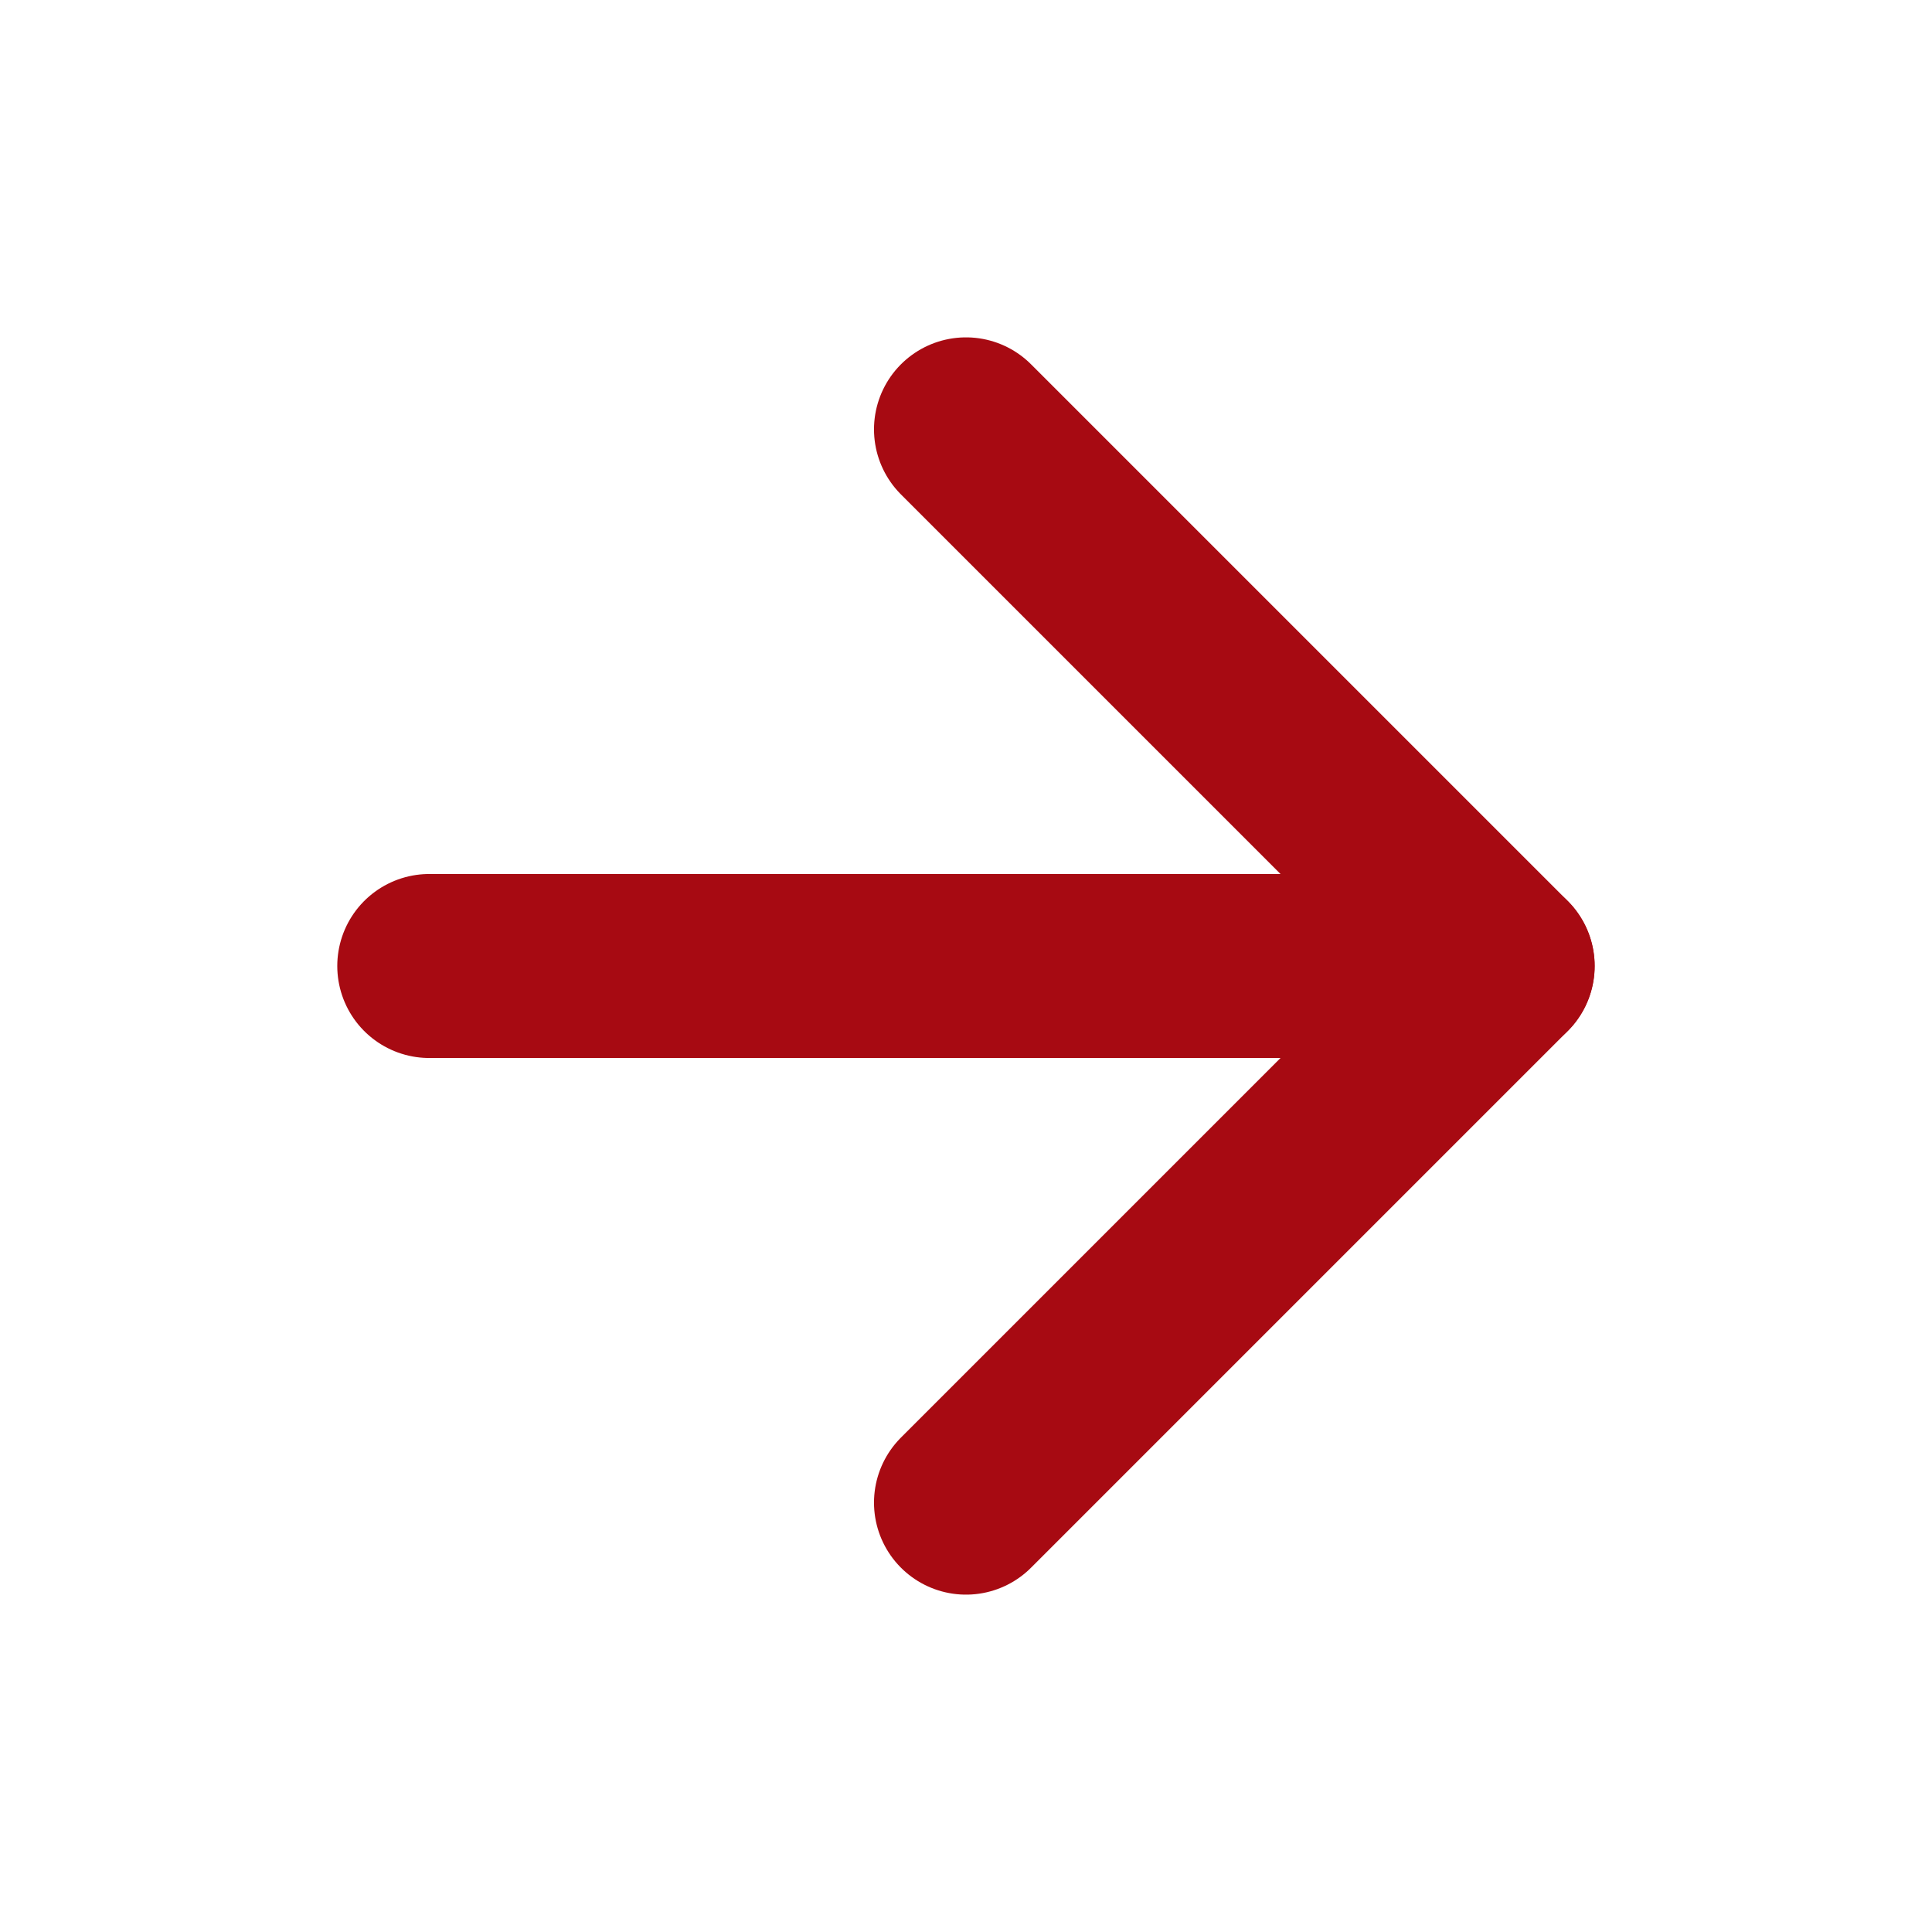
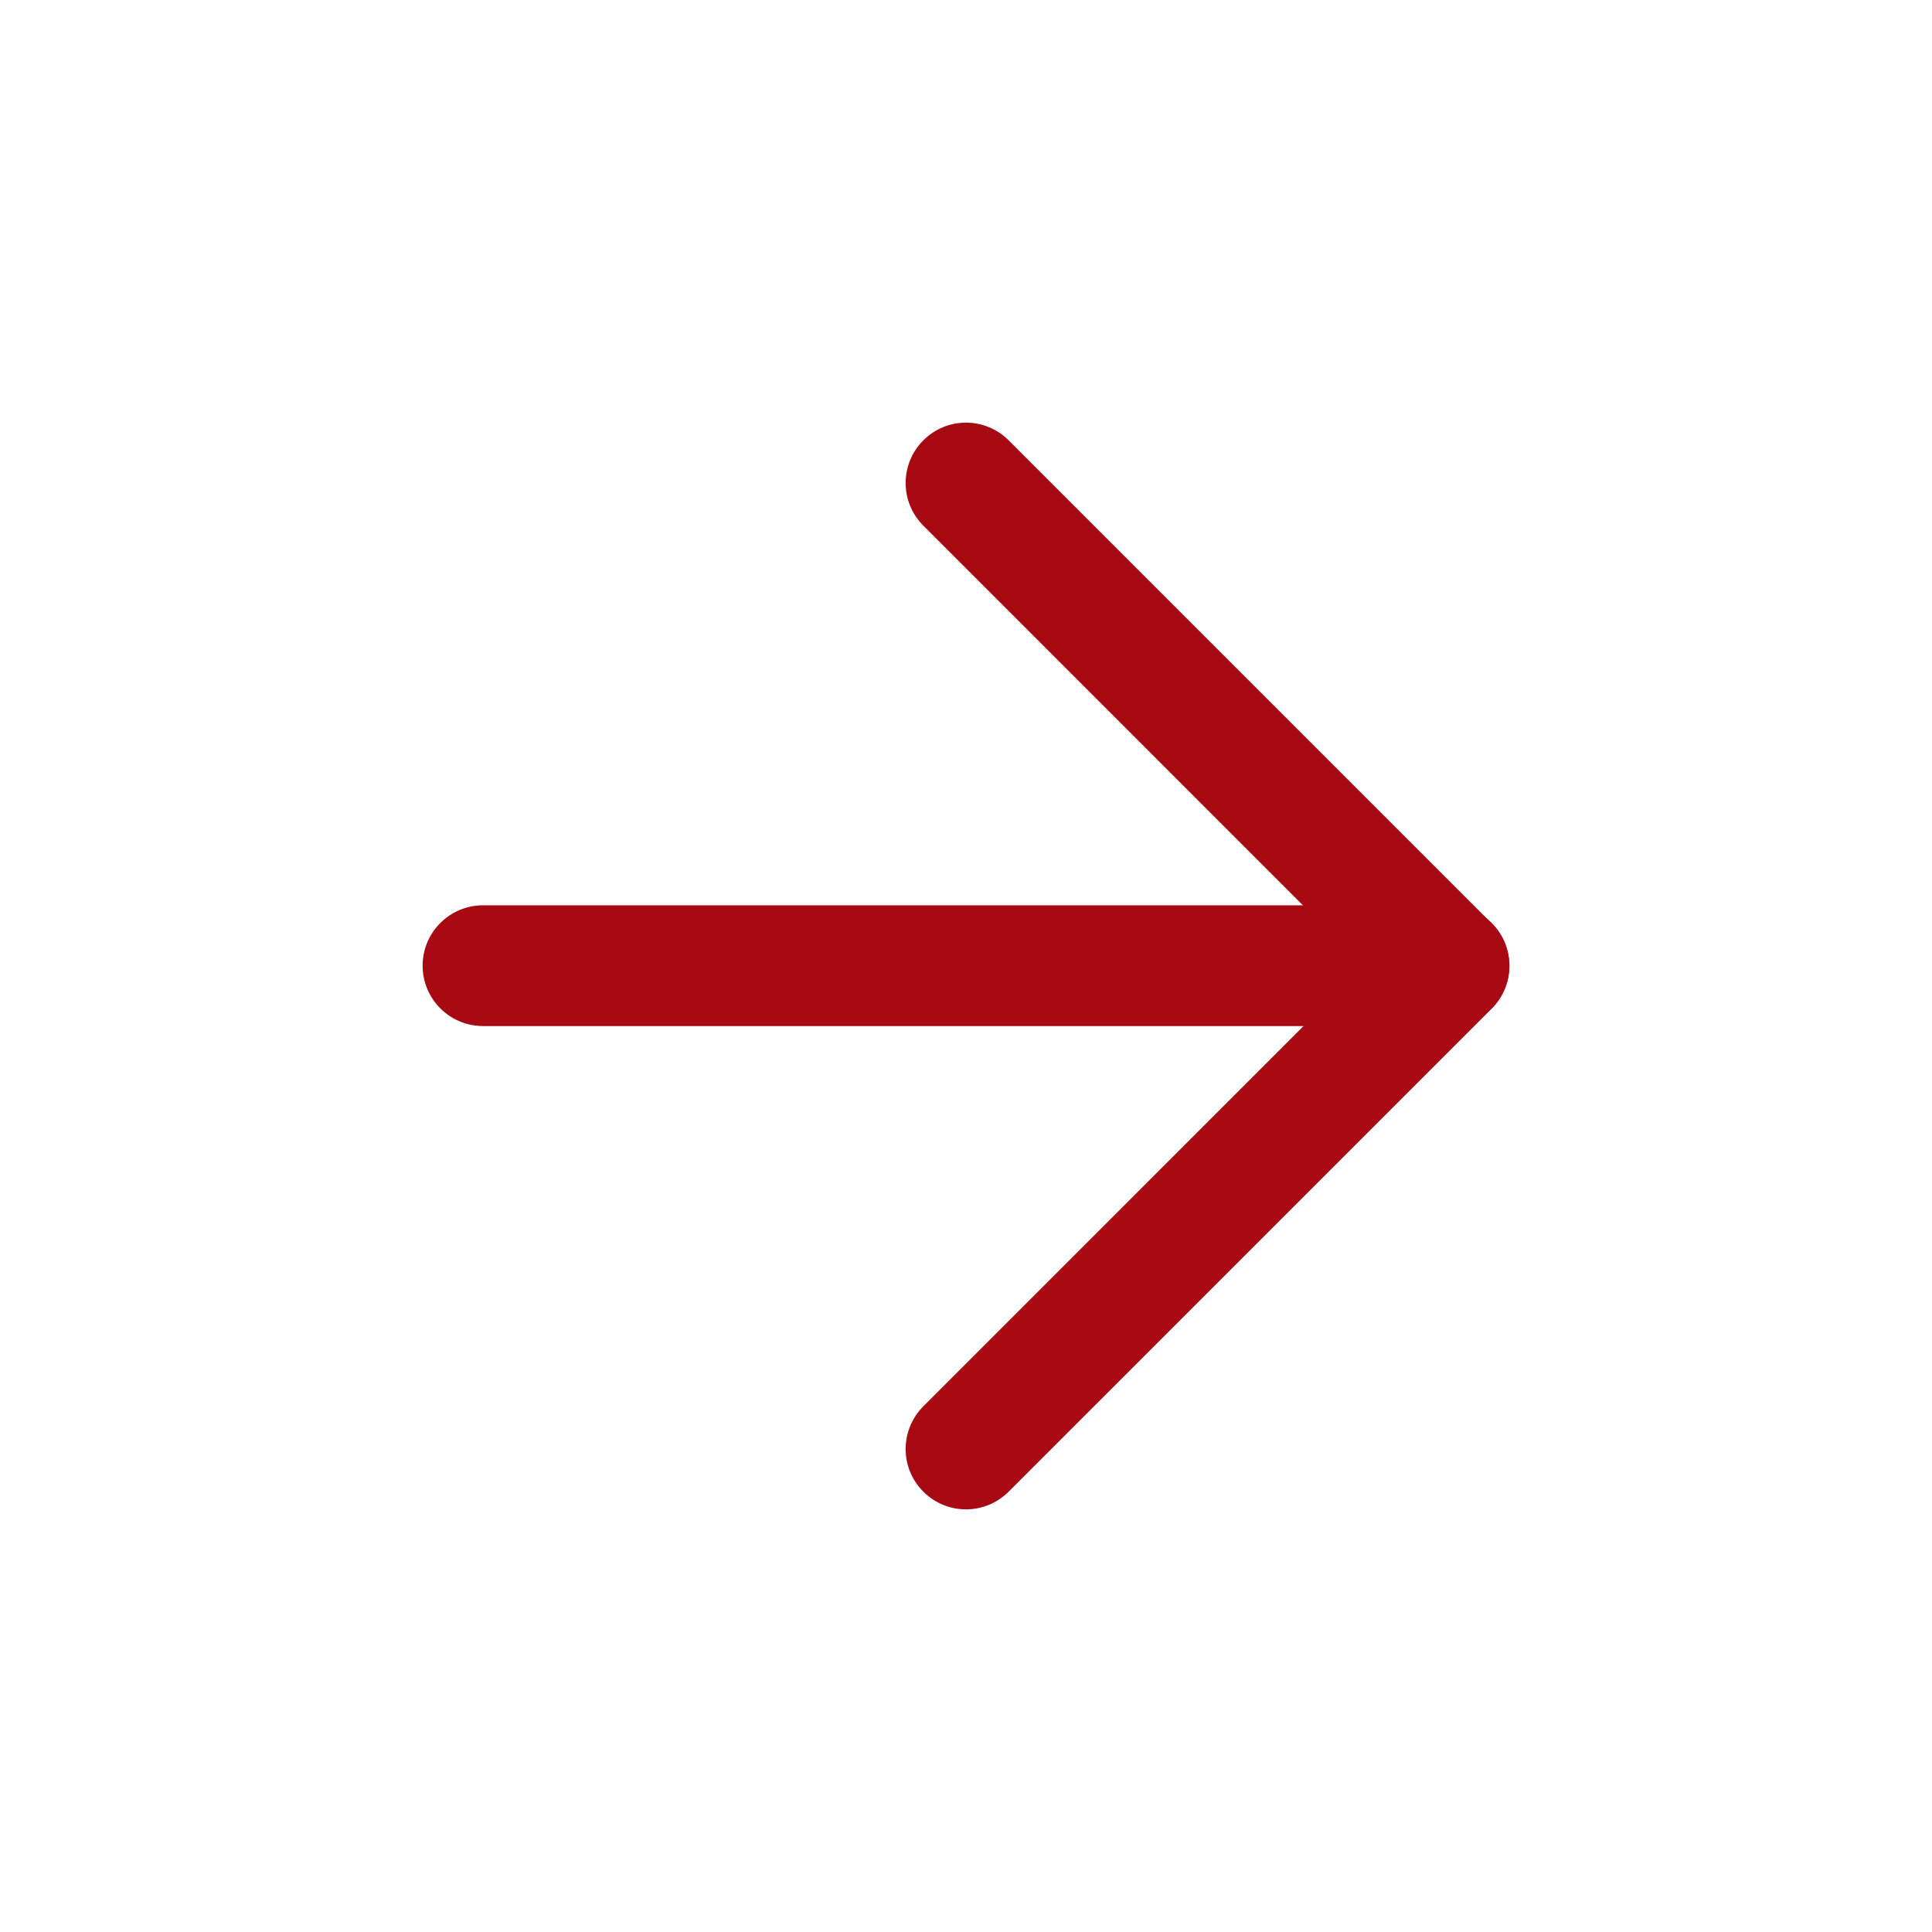
- <svg xmlns="http://www.w3.org/2000/svg" width="21" height="21" viewBox="0 0 21 21" fill="none">
-   <path d="M4.666 10.5H16.333" stroke="#A70A12" stroke-width="2" stroke-linecap="round" stroke-linejoin="round" />
-   <path d="M10.5 4.667L16.333 10.5L10.5 16.333" stroke="#A70A12" stroke-width="2" stroke-linecap="round" stroke-linejoin="round" />
+ <svg xmlns="http://www.w3.org/2000/svg" width="24" height="24" viewBox="0 0 24 24" fill="none">
+   <path d="M18.75 11.996C18.75 11.582 18.414 11.246 18 11.246H6C5.586 11.246 5.25 11.582 5.25 11.996C5.25 12.41 5.586 12.746 6 12.746H18C18.414 12.746 18.75 12.41 18.75 11.996Z" fill="#A70A12" />
+   <path d="M11.47 5.47C11.177 5.763 11.177 6.237 11.47 6.53L16.939 12L11.47 17.47C11.177 17.763 11.177 18.237 11.47 18.53C11.763 18.823 12.237 18.823 12.53 18.53L18.53 12.53C18.823 12.237 18.823 11.763 18.53 11.47L12.53 5.47C12.237 5.177 11.763 5.177 11.47 5.47Z" fill="#A70A12" />
</svg>
